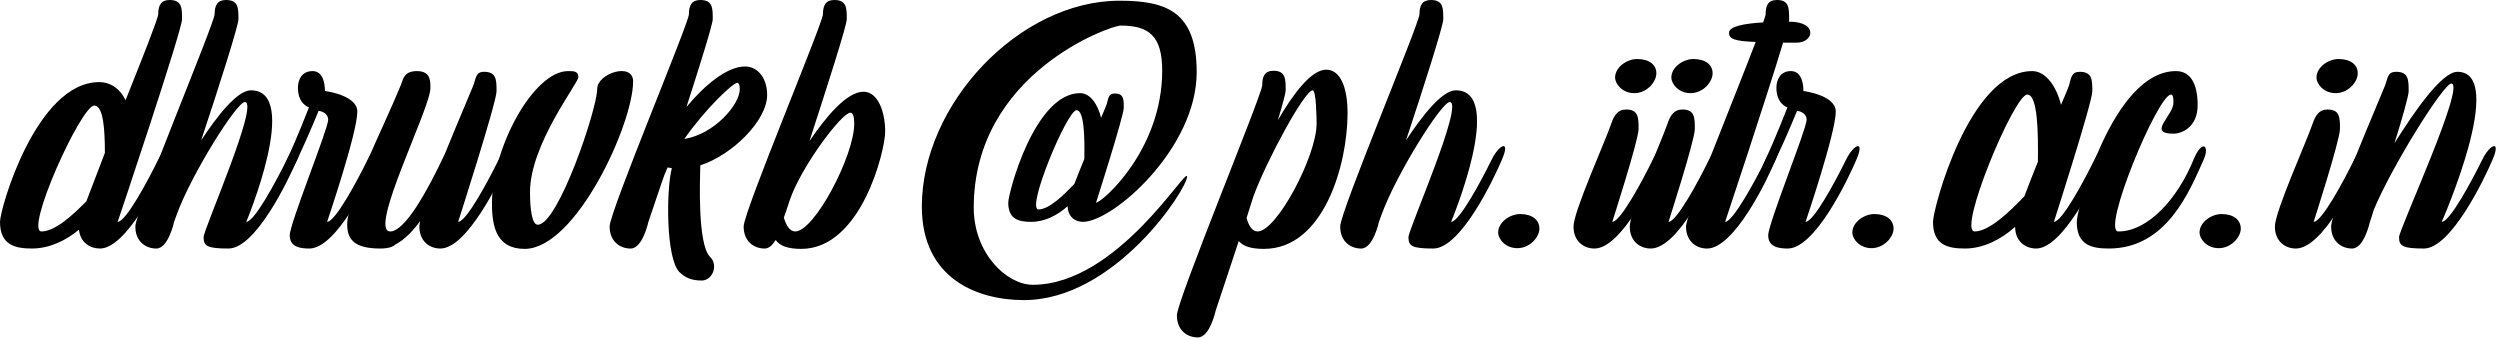
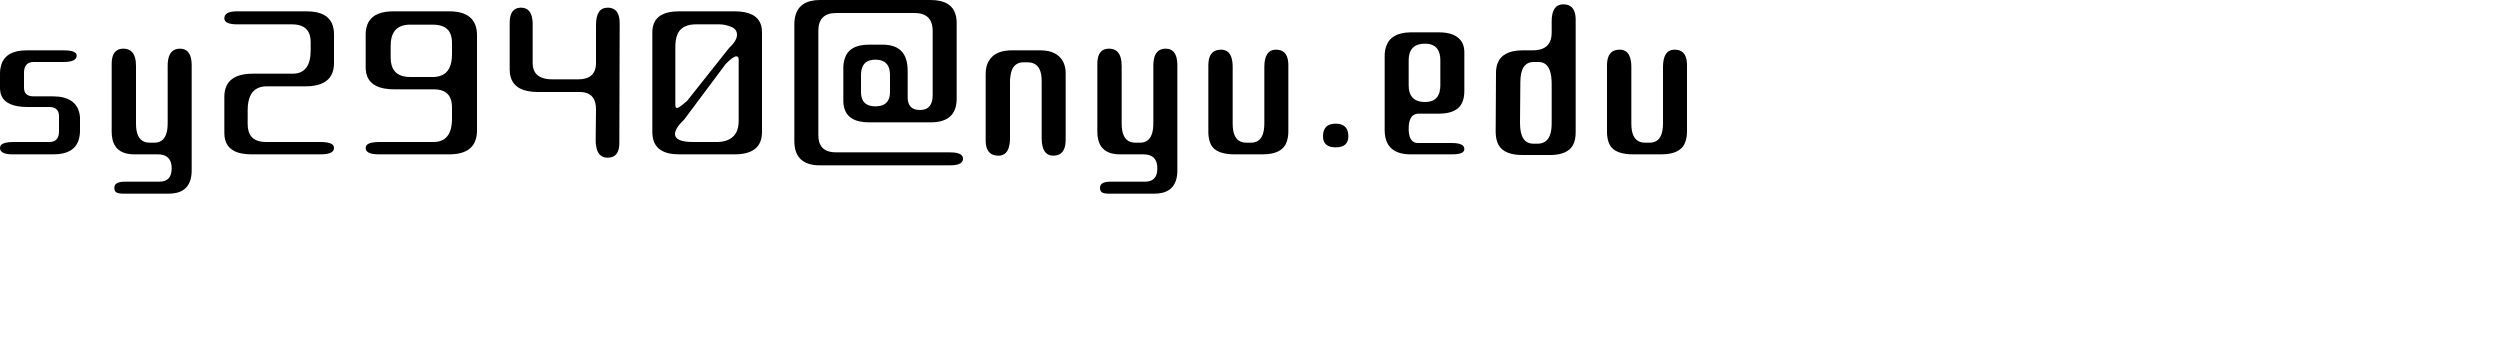
<svg xmlns="http://www.w3.org/2000/svg" width="450" height="61" viewBox="0 0 450 61">
  <g id="email" fill="currentColor">
-     <path d="M28.479 28.735C26.627 32.511 22.658 39.934 21.184 39.934C21.184 39.934 32.768 5.503 32.768 3.454C32.768 1.47 32.768 0 30.527 0C28.992 0 28.479 0.96 28.479 2.559C28.479 3.262 25.727 10.239 22.594 18.047C21.694 16.063 19.967 14.782 17.854 14.782C6.527 14.782 0 37.568 0 39.934C0 44.092 2.687 44.734 5.76 44.734C8.833 44.734 11.841 43.328 14.207 41.344C14.464 43.649 16.191 44.734 17.987 44.734C22.787 44.734 28.735 32.511 30.334 28.735C31.872 25.024 29.824 25.984 28.482 28.735H28.479ZM16.959 19.003C18.622 19.003 18.879 23.354 18.879 27.515C17.601 30.841 16.448 33.853 15.553 36.219C13.058 38.778 9.857 41.661 7.487 41.661C4.35 41.661 14.593 19.003 16.959 19.003Z" />
-     <path d="M51.624 28.735C49.768 32.511 45.8 39.934 44.33 39.934C44.33 39.934 54.247 16.256 45.161 16.256C42.667 16.256 39.016 20.991 36.2 25.277C39.401 15.677 42.92 4.607 42.92 3.454C42.92 1.47 42.92 0 40.679 0C39.144 0 38.63 0.96 38.63 2.559C38.63 4.157 24.359 38.078 24.359 40.769C24.359 43.453 26.215 44.738 28.138 44.738C30.311 44.738 31.336 39.938 31.336 39.938L31.846 38.528C34.473 31.358 42.599 18.368 44.073 18.368C46.76 18.368 36.646 41.28 36.646 42.686C36.646 44.288 37.288 44.734 41.128 44.734C45.993 44.734 51.881 32.511 53.48 28.735C55.078 25.024 52.966 25.984 51.624 28.735Z" />
-     <path d="M66.171 28.735C64.319 32.511 60.351 39.934 58.877 39.934C58.877 39.934 64.319 23.936 64.319 20.092C64.319 17.087 58.491 16.384 58.491 16.384C58.491 15.103 58.174 12.797 56.254 12.797C54.334 12.797 53.627 14.336 53.627 15.806C53.627 18.754 55.611 19.328 55.611 19.328C55.611 19.328 53.438 24.96 51.643 28.735C49.98 32.383 51.39 33.278 53.502 28.735C55.611 24.257 57.342 19.967 57.342 19.967C57.788 19.967 59.07 20.353 59.07 21.566C59.07 23.229 52.153 40.191 52.153 42.368C52.153 44.541 54.206 44.734 55.676 44.734C60.54 44.734 66.428 32.511 68.027 28.735C69.63 25.024 67.517 25.984 66.175 28.735H66.171Z" />
-     <path d="M89.759 28.735C87.907 32.511 83.939 39.934 82.465 39.934C82.465 39.934 89.377 18.429 89.377 16.448C89.377 14.4 89.377 12.926 87.136 12.926C85.602 12.926 85.73 14.014 85.152 15.488C84.642 16.766 82.336 22.14 80.095 27.647C76.897 34.495 72.865 41.661 70.242 41.661C66.209 41.661 77.472 19.517 77.472 15.87C77.472 14.593 77.536 12.797 75.042 12.797C72.608 12.797 72.547 14.4 72.162 15.292C68.768 23.55 62.498 35.584 62.498 40.448C62.498 43.132 63.839 44.734 68.45 44.734C69.921 44.734 70.756 44.417 71.134 44.031C72.736 43.2 74.21 41.726 75.616 39.806C75.552 40.255 75.488 40.577 75.488 40.766C75.488 43.457 77.344 44.734 79.267 44.734C84.067 44.734 90.016 32.511 91.615 28.735C93.153 25.024 91.105 25.984 89.763 28.735H89.759Z" />
-     <path d="M107.496 15.999C107.496 19.646 100.459 40.448 96.808 40.448C95.787 40.448 95.402 37.821 95.402 34.56C95.402 25.98 104.106 14.974 104.106 13.886C104.106 12.797 103.275 12.797 102.25 12.797C96.105 12.797 88.553 26.43 88.553 36.672C88.553 41.023 89.513 44.798 94.442 44.798C103.656 44.798 113.959 22.337 113.959 14.657C113.959 11.134 107.496 13.183 107.496 15.999ZM138.087 17.087C138.087 14.014 136.356 11.966 134.119 11.966C130.793 11.966 126.757 15.424 123.559 19.26C126.054 11.52 128.295 4.35 128.295 3.454C128.295 1.47 128.295 0 126.054 0C124.519 0 124.005 0.96 124.005 2.559C124.005 4.157 109.734 38.078 109.734 40.769C109.734 43.453 111.589 44.738 113.513 44.738C115.686 44.738 116.711 39.938 116.711 39.938L119.205 32.575C119.462 31.808 119.783 30.977 120.165 30.141C120.422 30.206 120.679 30.206 120.932 30.27C119.912 34.11 119.848 46.461 122.278 48.959C123.302 49.919 124.326 50.494 126.311 50.494C128.231 50.494 129.383 47.742 127.785 46.208C125.543 43.903 125.989 32.383 126.054 29.76C131.814 27.904 138.087 21.694 138.087 17.087ZM132.709 14.91C132.966 14.91 133.159 15.231 133.159 16.063C133.159 18.814 128.612 24.128 123.174 25.02C127.014 19.517 131.942 14.91 132.709 14.91ZM155.428 16.509C152.419 16.509 148.644 21.055 145.699 25.406C148.836 15.742 152.419 4.607 152.419 3.454C152.419 1.47 152.419 0 150.178 0C148.644 0 148.13 0.96 148.13 2.559C148.13 4.157 133.858 38.078 133.858 40.769C133.858 43.453 135.714 44.738 137.638 44.738C138.469 44.738 139.108 44.031 139.618 43.2C140.45 44.352 141.988 44.798 144.229 44.798C155.042 44.798 159.332 27.073 159.332 23.678C159.332 20.16 158.051 16.513 155.428 16.513V16.509ZM143.137 41.661C142.177 41.661 141.538 40.641 141.092 39.167C141.345 38.524 141.667 37.504 142.113 36.158C144.161 30.017 151.524 20.285 153.058 20.285C153.701 20.285 153.761 21.502 153.761 22.273C153.761 28.032 146.595 41.661 143.141 41.661H143.137ZM185.902 51.261C181.227 51.261 175.274 45.63 175.274 37.375C175.274 13.247 199.852 4.607 201.708 4.607C206.697 4.607 209.195 6.334 209.195 12.733C209.195 27.073 198.314 36.48 197.289 36.48C197.289 36.48 202.282 20.863 202.282 19.393C202.282 17.919 202.282 16.83 200.683 16.83C199.531 16.83 199.531 17.597 199.209 18.75C199.149 18.943 198.763 19.903 198.189 21.184C197.611 18.814 196.269 16.766 194.409 16.766C186.219 16.766 181.484 34.752 181.484 36.48C181.484 39.488 183.404 39.934 185.641 39.934C188.075 39.934 190.38 38.717 192.172 37.118C192.236 39.038 193.514 39.934 194.923 39.934C200.298 39.934 215.404 26.751 215.404 12.99C215.404 2.048 209.898 0.129 201.515 0.129C183.468 0.129 165.931 18.75 165.931 37.183C165.931 50.108 175.852 54.017 184.299 54.017C200.748 54.017 213.673 33.985 213.673 31.808C213.673 29.76 201.129 51.261 185.898 51.261H185.902ZM195.18 28.607C194.538 30.206 193.899 31.744 193.389 33.086C191.529 35.07 188.842 37.697 186.926 37.697C184.621 37.697 192.104 19.838 193.771 19.838C195.18 19.838 195.245 24.828 195.18 28.607ZM238.72 12.54C236.029 12.54 232.767 16.894 230.016 21.63C230.912 18.686 231.422 16.702 231.422 16.256C231.422 14.271 231.422 12.737 229.245 12.737C227.646 12.737 227.2 13.757 227.2 15.36C227.2 16.959 211.84 54.077 211.84 56.768C211.84 59.451 213.692 60.736 215.616 60.736C217.789 60.736 218.814 55.937 218.814 55.937C218.814 55.937 220.669 50.365 222.975 43.389C223.871 44.417 225.345 44.798 227.518 44.798C238.27 44.798 242.56 29.631 242.56 20.353C242.56 15.742 241.279 12.544 238.72 12.544V12.54ZM226.365 41.661C225.405 41.661 224.766 40.641 224.385 39.231C224.766 37.95 225.216 36.672 225.598 35.391C227.968 28.928 234.816 16.256 236.286 16.256C236.929 16.256 236.989 21.502 236.989 22.273C236.989 28.032 229.823 41.661 226.369 41.661H226.365ZM268.495 28.735C266.643 32.511 262.675 39.934 261.201 39.934C261.201 39.934 271.122 16.256 262.032 16.256C259.538 16.256 255.89 20.991 253.075 25.277C256.272 15.677 259.791 4.607 259.791 3.454C259.791 1.47 259.791 0 257.553 0C256.015 0 255.505 0.96 255.505 2.559C255.505 4.157 241.234 38.078 241.234 40.769C241.234 43.453 243.085 44.738 245.009 44.738C247.186 44.738 248.21 39.938 248.21 39.938L248.721 38.528C251.344 31.358 259.473 18.368 260.944 18.368C263.631 18.368 253.521 41.28 253.521 42.686C253.521 44.288 254.163 44.734 257.999 44.734C262.864 44.734 268.752 32.511 270.351 28.735C271.953 25.024 269.84 25.984 268.499 28.735H268.495ZM273.125 44.67C275.366 44.67 277.093 42.686 277.093 41.151C277.093 39.552 275.748 38.528 273.639 38.528C271.783 38.528 269.67 40.002 269.67 41.854C269.67 43.007 270.948 44.67 273.125 44.67ZM297.503 28.735C295.651 32.511 291.682 39.934 290.208 39.934C290.208 39.934 294.944 25.217 294.944 23.229C294.944 21.184 294.944 19.714 292.703 19.714C291.168 19.714 290.529 20.799 290.019 22.273C288.991 25.341 283.231 38.078 283.231 40.766C283.231 43.457 285.087 44.734 287.011 44.734C291.871 44.734 297.76 32.511 299.358 28.735C300.961 25.024 298.848 25.984 297.506 28.735H297.503ZM294.177 16.766C296.418 16.766 298.145 14.782 298.145 13.183C298.145 11.648 296.864 10.624 294.687 10.624C292.835 10.624 290.718 12.098 290.718 13.95C290.718 15.103 292.003 16.766 294.177 16.766Z" />
-     <path d="M307.628 28.735C305.776 32.511 301.807 39.934 300.333 39.934C300.333 39.934 305.069 25.217 305.069 23.229C305.069 21.184 305.069 19.714 302.828 19.714C301.293 19.714 300.655 20.799 300.144 22.273C299.116 25.341 293.356 38.078 293.356 40.766C293.356 43.457 295.212 44.734 297.136 44.734C301.996 44.734 307.885 32.511 309.484 28.735C311.086 25.024 308.973 25.984 307.632 28.735H307.628ZM304.302 16.766C306.539 16.766 308.27 14.782 308.27 13.183C308.27 11.648 306.989 10.624 304.812 10.624C302.96 10.624 300.844 12.098 300.844 13.95C300.844 15.103 302.129 16.766 304.302 16.766Z" />
-     <path d="M322.039 3.904H321.979C322.043 3.711 322.043 3.583 322.043 3.454C322.043 1.47 322.043 0 319.866 0C318.267 0 317.817 0.96 317.817 2.559C317.817 2.748 317.628 3.262 317.371 4.033C314.045 4.222 311.226 4.736 311.226 5.885C311.226 6.977 312.122 7.423 316.026 7.548C312.25 17.473 303.482 38.653 303.482 40.769C303.482 43.453 305.337 44.738 307.261 44.738C312.122 44.738 318.071 32.511 319.609 28.735C321.211 25.024 319.163 25.984 317.817 28.735C315.965 32.511 311.929 39.934 310.523 39.934C310.523 39.934 318.074 17.28 320.954 7.68H323.385C326.522 7.68 327.289 3.9 322.043 3.9L322.039 3.904Z" />
-     <path d="M332.297 28.735C330.437 32.511 326.472 39.934 325.002 39.934C325.002 39.934 330.437 23.936 330.437 20.092C330.437 17.087 324.617 16.384 324.617 16.384C324.617 15.103 324.295 12.797 322.375 12.797C320.455 12.797 319.752 14.336 319.752 15.806C319.752 18.754 321.737 19.328 321.737 19.328C321.737 19.328 319.56 24.96 317.768 28.735C316.105 32.383 317.511 33.278 319.62 28.735C321.737 24.257 323.464 19.967 323.464 19.967C323.91 19.967 325.191 20.353 325.191 21.566C325.191 23.229 318.278 40.191 318.278 42.368C318.278 44.541 320.327 44.734 321.797 44.734C326.661 44.734 332.55 32.511 334.152 28.735C335.751 25.024 333.638 25.984 332.297 28.735ZM336.874 44.67C339.115 44.67 340.842 42.686 340.842 41.151C340.842 39.552 339.5 38.528 337.388 38.528C335.532 38.528 333.419 40.002 333.419 41.854C333.419 43.007 334.7 44.67 336.874 44.67ZM376.997 28.735C375.145 32.511 371.176 39.934 369.702 39.934C369.702 39.934 376.615 18.429 376.615 16.448C376.615 14.4 376.615 12.926 374.374 12.926C372.839 12.926 372.839 13.95 372.389 15.488C372.261 15.87 371.747 17.087 370.98 18.879C370.212 15.677 368.296 12.797 365.798 12.797C354.471 12.797 347.94 37.568 347.94 39.934C347.94 44.092 350.567 44.734 353.7 44.734C357.03 44.734 360.231 43.071 362.725 40.83C362.725 43.457 364.581 44.734 366.505 44.734C371.305 44.734 377.254 32.511 378.852 28.735C380.391 25.024 378.342 25.984 377 28.735H376.997ZM364.902 17.023C366.822 17.023 366.886 23.936 366.822 29.117C365.982 31.176 365.171 33.246 364.388 35.327C361.765 38.078 358.054 41.661 355.431 41.661C352.294 41.661 362.536 17.023 364.902 17.023Z" />
-     <path d="M394.809 28.8C391.929 35.837 386.615 41.661 381.305 41.661C378.168 41.661 388.411 17.023 390.777 17.023C391.098 17.023 391.223 17.473 391.223 18.433C391.223 20.863 386.423 24.064 391.223 24.064C392.697 24.064 395.577 22.911 395.577 18.943C395.577 14.974 394.231 12.797 391.672 12.797C380.345 12.797 373.818 37.568 373.818 39.934C373.818 44.092 376.441 44.734 379.578 44.734C390.009 44.734 394.103 34.431 396.661 28.735C397.818 26.113 396.344 25.024 394.809 28.8ZM399.375 44.67C401.612 44.67 403.343 42.686 403.343 41.151C403.343 39.552 401.998 38.528 399.885 38.528C398.033 38.528 395.917 40.002 395.917 41.854C395.917 43.007 397.202 44.67 399.375 44.67ZM423.753 28.735C421.897 32.511 417.932 39.934 416.458 39.934C416.458 39.934 421.194 25.217 421.194 23.229C421.194 21.184 421.194 19.714 418.953 19.714C417.418 19.714 416.776 20.799 416.266 22.273C415.241 25.341 409.481 38.078 409.481 40.766C409.481 43.457 411.337 44.734 413.257 44.734C418.121 44.734 424.01 32.511 425.608 28.735C427.207 25.024 425.098 25.984 423.756 28.735H423.753ZM420.427 16.766C422.664 16.766 424.395 14.782 424.395 13.183C424.395 11.648 423.11 10.624 420.937 10.624C419.081 10.624 416.969 12.098 416.969 13.95C416.969 15.103 418.25 16.766 420.427 16.766Z" />
-     <path d="M446.808 28.735C444.948 32.511 440.983 39.934 439.513 39.934C439.513 39.934 451.415 12.926 442.325 12.926C439.509 12.926 434.517 20.16 430.998 25.791C432.408 21.312 433.557 17.212 433.557 16.448C433.557 14.4 433.557 12.926 431.319 12.926C429.717 12.926 429.845 14.014 429.271 15.488C428.247 18.047 419.607 38.078 419.607 40.766C419.607 43.457 421.459 44.734 423.382 44.734C425.559 44.734 426.583 39.934 426.583 39.934C426.583 39.934 426.901 39.103 427.286 37.757C430.488 30.017 439.831 15.042 441.237 15.042C443.928 15.042 431.829 41.28 431.829 42.686C431.829 44.288 432.472 44.734 436.308 44.734C441.108 44.734 447.061 32.511 448.663 28.735C450.262 25.024 448.149 25.984 446.808 28.735Z" />
+     <path d="M 142.981 25.381 L 142.981 4.441 A 6.124 6.124 0 0 1 143.218 2.657 Q 143.816 0.696 145.92 0.182 A 7.111 7.111 0 0 1 147.601 0.001 L 167.521 0.001 A 7.702 7.702 0 0 1 169.287 0.185 Q 171.669 0.748 172.104 3.035 A 5.928 5.928 0 0 1 172.201 4.141 L 172.201 17.761 Q 172.201 22.021 167.521 22.021 L 156.421 22.021 A 7.977 7.977 0 0 1 154.692 21.85 Q 152.241 21.304 151.868 19.003 A 5.517 5.517 0 0 1 151.801 18.121 L 151.801 12.301 A 5.692 5.692 0 0 1 152.043 10.563 Q 152.852 8.041 156.361 8.041 L 158.881 8.041 A 6.21 6.21 0 0 1 160.689 8.281 Q 163.381 9.101 163.381 12.721 L 163.381 17.521 Q 163.381 19.801 165.601 19.801 A 2.734 2.734 0 0 0 166.571 19.642 Q 167.776 19.186 167.872 17.419 A 5.834 5.834 0 0 0 167.881 17.101 L 167.881 5.581 Q 167.881 3.01 165.841 2.479 A 4.773 4.773 0 0 0 164.641 2.341 L 150.541 2.341 Q 147.301 2.341 147.301 5.521 L 147.301 24.361 Q 147.301 26.801 149.324 27.295 A 4.889 4.889 0 0 0 150.481 27.421 L 170.941 27.421 A 7.631 7.631 0 0 1 171.726 27.457 Q 173.341 27.625 173.341 28.561 Q 173.341 29.629 171.486 29.746 A 7.712 7.712 0 0 1 171.001 29.761 L 147.601 29.761 Q 142.981 29.761 142.981 25.381 Z M 54.961 15.541 L 48.001 15.541 A 3.816 3.816 0 0 0 46.485 15.819 Q 44.843 16.525 44.617 19.019 A 9.341 9.341 0 0 0 44.581 19.861 L 44.581 22.321 A 4.572 4.572 0 0 0 44.747 23.613 Q 45.169 25.043 46.661 25.423 A 4.951 4.951 0 0 0 47.881 25.561 L 57.721 25.561 Q 59.086 25.561 59.675 25.91 A 0.815 0.815 0 0 1 60.121 26.641 Q 60.121 27.781 57.721 27.781 L 45.241 27.781 A 9.026 9.026 0 0 1 43.467 27.622 Q 40.699 27.065 40.414 24.546 A 5.376 5.376 0 0 1 40.381 23.941 L 40.381 17.461 Q 40.381 13.623 44.689 13.292 A 11.129 11.129 0 0 1 45.541 13.261 L 52.681 13.261 Q 55.921 13.261 55.921 9.061 L 55.921 7.561 A 4.324 4.324 0 0 0 55.748 6.283 Q 55.16 4.381 52.561 4.381 L 42.721 4.381 Q 40.381 4.381 40.381 3.301 Q 40.381 2.127 42.357 2.047 A 7.429 7.429 0 0 1 42.661 2.041 L 55.201 2.041 A 8.521 8.521 0 0 1 57.042 2.221 Q 59.652 2.802 60.049 5.244 A 5.838 5.838 0 0 1 60.121 6.181 L 60.121 11.341 Q 60.121 15.178 55.813 15.509 A 11.129 11.129 0 0 1 54.961 15.541 Z M 30.181 22.201 L 30.181 11.821 A 6.213 6.213 0 0 1 30.269 10.723 Q 30.613 8.816 32.302 8.762 A 3.115 3.115 0 0 1 32.401 8.761 Q 34.158 8.761 34.445 10.861 A 6.673 6.673 0 0 1 34.501 11.761 L 34.501 30.661 A 6.163 6.163 0 0 1 34.303 32.297 Q 33.786 34.17 31.921 34.674 A 5.982 5.982 0 0 1 30.361 34.861 L 22.201 34.861 A 5.354 5.354 0 0 1 21.775 34.845 Q 21.366 34.812 21.104 34.711 A 1.156 1.156 0 0 1 20.971 34.651 A 0.671 0.671 0 0 1 20.661 34.287 Q 20.581 34.08 20.581 33.781 A 0.89 0.89 0 0 1 21.139 32.93 Q 21.616 32.701 22.501 32.701 L 28.681 32.701 A 2.939 2.939 0 0 0 29.586 32.573 Q 30.54 32.264 30.802 31.207 A 3.783 3.783 0 0 0 30.901 30.301 Q 30.901 28.301 29.314 27.888 A 3.713 3.713 0 0 0 28.381 27.781 L 24.781 27.781 L 24.181 27.781 A 5.874 5.874 0 0 1 22.566 27.578 Q 20.756 27.06 20.275 25.211 A 6.011 6.011 0 0 1 20.101 23.701 L 20.101 11.521 A 5.321 5.321 0 0 1 20.187 10.515 Q 20.502 8.886 21.968 8.769 A 2.937 2.937 0 0 1 22.201 8.761 A 2.323 2.323 0 0 1 23.277 8.994 Q 24.24 9.489 24.433 11.038 A 6.837 6.837 0 0 1 24.481 11.881 L 24.481 22.261 A 7.002 7.002 0 0 0 24.578 23.487 Q 24.971 25.681 26.941 25.681 L 27.781 25.681 A 2.289 2.289 0 0 0 28.981 25.382 Q 30.181 24.661 30.181 22.201 Z M 207.601 22.201 L 207.601 11.821 A 6.213 6.213 0 0 1 207.689 10.723 Q 208.033 8.816 209.722 8.762 A 3.115 3.115 0 0 1 209.821 8.761 Q 211.578 8.761 211.865 10.861 A 6.673 6.673 0 0 1 211.921 11.761 L 211.921 30.661 A 6.163 6.163 0 0 1 211.723 32.297 Q 211.206 34.17 209.341 34.674 A 5.982 5.982 0 0 1 207.781 34.861 L 199.621 34.861 A 5.354 5.354 0 0 1 199.195 34.845 Q 198.786 34.812 198.524 34.711 A 1.156 1.156 0 0 1 198.391 34.651 A 0.671 0.671 0 0 1 198.081 34.287 Q 198.001 34.08 198.001 33.781 A 0.89 0.89 0 0 1 198.559 32.93 Q 199.036 32.701 199.921 32.701 L 206.101 32.701 A 2.939 2.939 0 0 0 207.006 32.573 Q 207.96 32.264 208.222 31.207 A 3.783 3.783 0 0 0 208.321 30.301 Q 208.321 28.301 206.734 27.888 A 3.713 3.713 0 0 0 205.801 27.781 L 202.201 27.781 L 201.601 27.781 A 5.874 5.874 0 0 1 199.986 27.578 Q 198.176 27.06 197.695 25.211 A 6.011 6.011 0 0 1 197.521 23.701 L 197.521 11.521 A 5.321 5.321 0 0 1 197.607 10.515 Q 197.922 8.886 199.388 8.769 A 2.937 2.937 0 0 1 199.621 8.761 A 2.323 2.323 0 0 1 200.697 8.994 Q 201.66 9.489 201.853 11.038 A 6.837 6.837 0 0 1 201.901 11.881 L 201.901 22.261 A 7.002 7.002 0 0 0 201.998 23.487 Q 202.391 25.681 204.361 25.681 L 205.201 25.681 A 2.289 2.289 0 0 0 206.401 25.382 Q 207.601 24.661 207.601 22.201 Z M 85.861 6.361 L 85.861 23.461 Q 85.861 27.568 81.358 27.77 A 10.664 10.664 0 0 1 80.881 27.781 L 68.161 27.781 Q 66.781 27.781 66.215 27.384 A 0.863 0.863 0 0 1 65.821 26.641 A 0.824 0.824 0 0 1 66.297 25.893 Q 66.7 25.667 67.444 25.595 A 8.079 8.079 0 0 1 68.221 25.561 L 78.001 25.561 Q 81.361 25.561 81.361 21.361 L 81.361 19.321 Q 81.361 16.75 79.321 16.219 A 4.773 4.773 0 0 0 78.121 16.081 L 70.981 16.081 A 9.858 9.858 0 0 1 69.097 15.917 Q 66.077 15.326 65.841 12.599 A 5.543 5.543 0 0 1 65.821 12.121 L 65.821 6.241 A 5.03 5.03 0 0 1 66.113 4.452 Q 66.943 2.263 70.13 2.061 A 10.631 10.631 0 0 1 70.801 2.041 L 80.881 2.041 Q 85.861 2.041 85.861 6.361 Z M 104.341 16.561 L 96.841 16.561 A 9.358 9.358 0 0 1 94.979 16.392 Q 91.741 15.732 91.741 12.481 L 91.741 4.141 Q 91.741 1.479 93.638 1.384 A 2.86 2.86 0 0 1 93.781 1.381 Q 95.538 1.381 95.825 3.481 A 6.673 6.673 0 0 1 95.881 4.381 L 95.881 11.341 A 3.456 3.456 0 0 0 96.095 12.609 Q 96.752 14.281 99.421 14.281 L 104.041 14.281 A 5.204 5.204 0 0 0 105.264 14.15 Q 106.901 13.753 107.209 12.15 A 4.286 4.286 0 0 0 107.281 11.341 L 107.281 4.501 Q 107.281 1.381 109.381 1.381 A 2.32 2.32 0 0 1 110.363 1.574 Q 111.347 2.029 111.509 3.558 A 6.124 6.124 0 0 1 111.541 4.201 L 111.481 25.741 A 4.871 4.871 0 0 1 111.394 26.704 Q 111.054 28.381 109.381 28.381 A 2.023 2.023 0 0 1 108.278 28.094 Q 107.476 27.587 107.282 26.184 A 7.223 7.223 0 0 1 107.221 25.201 L 107.281 19.681 A 4.785 4.785 0 0 0 107.141 18.47 Q 106.736 16.925 105.154 16.63 A 4.442 4.442 0 0 0 104.341 16.561 Z M 8.881 19.261 L 4.981 19.261 A 10.734 10.734 0 0 1 3.225 19.13 Q 0.111 18.611 0.005 16.025 A 4.51 4.51 0 0 1 0.001 15.841 L 0.001 13.321 A 5.4 5.4 0 0 1 0.264 11.558 Q 1.126 9.061 4.801 9.061 L 11.521 9.061 A 8.172 8.172 0 0 1 12.267 9.092 Q 13.478 9.203 13.733 9.718 A 0.673 0.673 0 0 1 13.801 10.021 Q 13.801 11.161 11.401 11.161 L 6.061 11.161 A 2.174 2.174 0 0 0 5.33 11.273 Q 4.321 11.632 4.321 13.141 L 4.321 15.781 A 1.996 1.996 0 0 0 4.416 16.426 Q 4.72 17.314 5.985 17.34 A 3.755 3.755 0 0 0 6.061 17.341 L 9.481 17.341 Q 13.679 17.341 14.317 20.493 A 5.553 5.553 0 0 1 14.401 21.061 L 14.401 23.461 A 5.619 5.619 0 0 1 14.143 25.242 Q 13.302 27.757 9.727 27.78 A 10.292 10.292 0 0 1 9.661 27.781 L 2.221 27.781 Q 0.001 27.781 0.001 26.641 A 0.824 0.824 0 0 1 0.477 25.893 Q 0.88 25.667 1.624 25.595 A 8.079 8.079 0 0 1 2.401 25.561 L 8.881 25.561 Q 10.621 25.561 10.621 23.641 L 10.621 20.941 Q 10.621 19.261 8.881 19.261 Z M 187.501 24.841 L 187.501 14.581 A 6.584 6.584 0 0 0 187.399 13.365 Q 187.017 11.343 185.205 11.227 A 3.534 3.534 0 0 0 184.981 11.221 L 184.201 11.221 A 2.197 2.197 0 0 0 182.942 11.568 Q 182.083 12.148 181.87 13.699 A 8.31 8.31 0 0 0 181.801 14.821 L 181.801 24.841 A 7.211 7.211 0 0 1 181.727 25.921 Q 181.509 27.35 180.649 27.807 A 1.996 1.996 0 0 1 179.701 28.021 A 2.667 2.667 0 0 1 178.717 27.853 Q 177.555 27.394 177.435 25.675 A 5.938 5.938 0 0 1 177.421 25.261 L 177.421 13.261 A 5.099 5.099 0 0 1 177.585 11.93 A 3.719 3.719 0 0 1 178.591 10.201 A 3.626 3.626 0 0 1 179.951 9.385 Q 180.881 9.061 182.161 9.061 L 187.261 9.061 Q 188.813 9.061 189.852 9.603 A 3.523 3.523 0 0 1 190.651 10.171 Q 191.821 11.281 191.821 13.201 L 191.821 25.141 A 5.479 5.479 0 0 1 191.729 26.192 Q 191.37 28.021 189.601 28.021 Q 187.56 28.021 187.502 25.016 A 9.232 9.232 0 0 1 187.501 24.841 Z M 227.581 22.201 L 227.581 12.061 Q 227.581 8.941 229.681 8.941 Q 231.696 8.941 231.882 11.215 A 5.969 5.969 0 0 1 231.901 11.701 L 231.901 23.581 A 6.976 6.976 0 0 1 231.811 24.744 Q 231.576 26.127 230.731 26.821 A 3.8 3.8 0 0 1 229.481 27.485 Q 228.927 27.665 228.254 27.735 A 8.801 8.801 0 0 1 227.341 27.781 L 222.181 27.781 A 9.888 9.888 0 0 1 220.93 27.707 Q 219.46 27.519 218.641 26.851 A 2.775 2.775 0 0 1 217.813 25.671 Q 217.633 25.204 217.556 24.618 A 7.126 7.126 0 0 1 217.501 23.701 L 217.501 11.761 A 5.122 5.122 0 0 1 217.595 10.731 Q 217.919 9.157 219.363 8.967 A 3.2 3.2 0 0 1 219.781 8.941 A 1.946 1.946 0 0 1 220.866 9.23 Q 221.632 9.729 221.82 11.087 A 7.132 7.132 0 0 1 221.881 12.061 L 221.881 22.261 A 7.002 7.002 0 0 0 221.978 23.487 Q 222.371 25.681 224.341 25.681 L 225.181 25.681 A 2.289 2.289 0 0 0 226.381 25.382 Q 227.581 24.661 227.581 22.201 Z M 299.341 22.201 L 299.341 12.061 Q 299.341 8.941 301.441 8.941 Q 303.456 8.941 303.642 11.215 A 5.969 5.969 0 0 1 303.661 11.701 L 303.661 23.581 A 6.976 6.976 0 0 1 303.571 24.744 Q 303.336 26.127 302.491 26.821 A 3.8 3.8 0 0 1 301.241 27.485 Q 300.687 27.665 300.014 27.735 A 8.801 8.801 0 0 1 299.101 27.781 L 293.941 27.781 A 9.888 9.888 0 0 1 292.69 27.707 Q 291.22 27.519 290.401 26.851 A 2.775 2.775 0 0 1 289.573 25.671 Q 289.393 25.204 289.316 24.618 A 7.126 7.126 0 0 1 289.261 23.701 L 289.261 11.761 A 5.122 5.122 0 0 1 289.355 10.731 Q 289.679 9.157 291.123 8.967 A 3.2 3.2 0 0 1 291.541 8.941 A 1.946 1.946 0 0 1 292.626 9.23 Q 293.392 9.729 293.58 11.087 A 7.132 7.132 0 0 1 293.641 12.061 L 293.641 22.261 A 7.002 7.002 0 0 0 293.738 23.487 Q 294.131 25.681 296.101 25.681 L 296.941 25.681 A 2.289 2.289 0 0 0 298.141 25.382 Q 299.341 24.661 299.341 22.201 Z M 137.161 5.821 L 137.161 23.761 Q 137.161 27.781 132.241 27.781 L 122.221 27.781 Q 117.982 27.781 117.486 24.645 A 5.671 5.671 0 0 1 117.421 23.761 L 117.421 5.821 A 4.188 4.188 0 0 1 117.735 4.134 Q 118.519 2.338 121.258 2.083 A 10.383 10.383 0 0 1 122.221 2.041 L 132.241 2.041 A 9.389 9.389 0 0 1 134.037 2.196 Q 137.161 2.808 137.161 5.821 Z M 255.241 25.741 L 261.301 25.741 Q 262.622 25.741 263.178 26.103 A 0.816 0.816 0 0 1 263.581 26.821 A 0.729 0.729 0 0 1 263.16 27.481 Q 262.798 27.685 262.125 27.75 A 7.346 7.346 0 0 1 261.421 27.781 L 253.921 27.781 A 7.235 7.235 0 0 1 252.112 27.575 Q 249.787 26.972 249.345 24.608 A 6.577 6.577 0 0 1 249.241 23.401 L 249.241 10.141 A 5.546 5.546 0 0 1 249.504 8.353 Q 250.345 5.881 253.867 5.822 A 10.379 10.379 0 0 1 254.041 5.821 L 259.021 5.821 Q 260.477 5.821 261.481 6.22 A 3.658 3.658 0 0 1 262.411 6.751 A 3.021 3.021 0 0 1 263.529 8.722 A 4.492 4.492 0 0 1 263.581 9.421 L 263.581 16.321 Q 263.581 18.541 262.411 19.501 A 3.8 3.8 0 0 1 261.161 20.165 Q 260.607 20.345 259.934 20.415 A 8.801 8.801 0 0 1 259.021 20.461 L 255.361 20.461 A 1.648 1.648 0 0 0 254.416 20.721 Q 253.772 21.156 253.613 22.319 A 6.233 6.233 0 0 0 253.561 23.161 A 5.932 5.932 0 0 0 253.62 24.037 Q 253.787 25.15 254.427 25.536 A 1.547 1.547 0 0 0 255.241 25.741 Z M 273.961 9.061 L 275.881 9.061 A 5.335 5.335 0 0 0 277.192 8.914 Q 279.301 8.377 279.301 5.881 L 279.301 3.841 Q 279.301 0.865 281.287 0.783 A 2.767 2.767 0 0 1 281.401 0.781 Q 283.416 0.781 283.602 3.055 A 5.969 5.969 0 0 1 283.621 3.541 L 283.621 23.821 Q 283.621 25.189 283.151 26.075 A 2.798 2.798 0 0 1 282.451 26.941 A 3.752 3.752 0 0 1 281.24 27.588 Q 280.697 27.769 280.034 27.845 A 9.075 9.075 0 0 1 279.001 27.901 L 274.021 27.901 A 9.292 9.292 0 0 1 272.702 27.813 Q 272.028 27.716 271.485 27.512 A 3.707 3.707 0 0 1 270.421 26.911 A 2.997 2.997 0 0 1 269.521 25.6 Q 269.221 24.782 269.221 23.641 L 269.281 13.141 A 4.925 4.925 0 0 1 269.555 11.426 Q 270.414 9.106 273.961 9.061 Z M 124.741 25.561 L 129.181 25.561 Q 129.841 25.561 130.501 25.381 Q 131.161 25.201 131.731 24.781 A 2.635 2.635 0 0 0 132.401 24.047 A 3.407 3.407 0 0 0 132.631 23.611 Q 132.88 23.044 132.941 22.22 A 7.594 7.594 0 0 0 132.961 21.661 L 132.961 10.741 A 1.269 1.269 0 0 0 132.945 10.529 Q 132.879 10.141 132.541 10.141 A 0.767 0.767 0 0 0 132.242 10.216 Q 131.677 10.464 130.621 11.521 L 123.181 21.481 Q 121.505 23.097 121.501 24.116 A 1.248 1.248 0 0 0 121.501 24.121 Q 121.501 25.561 124.741 25.561 Z M 123.661 18.181 L 131.281 8.581 A 6.881 6.881 0 0 0 131.901 7.943 Q 132.535 7.192 132.64 6.509 A 1.761 1.761 0 0 0 132.661 6.241 A 1.424 1.424 0 0 0 132.474 5.505 Q 132.206 5.048 131.551 4.801 A 7.028 7.028 0 0 0 130.559 4.503 Q 130.003 4.381 129.489 4.381 A 4.306 4.306 0 0 0 129.481 4.381 L 125.281 4.381 A 5.732 5.732 0 0 0 124.221 4.472 Q 123.631 4.583 123.171 4.83 A 2.751 2.751 0 0 0 122.491 5.341 A 2.838 2.838 0 0 0 121.889 6.319 Q 121.566 7.165 121.561 8.422 A 9.948 9.948 0 0 0 121.561 8.461 L 121.561 18.901 A 1.452 1.452 0 0 0 121.571 19.084 Q 121.617 19.441 121.861 19.441 A 0.503 0.503 0 0 0 122.052 19.389 Q 122.513 19.185 123.661 18.181 Z M 273.661 14.821 L 273.601 22.141 Q 273.601 25.861 276.001 25.861 L 276.781 25.861 A 2.4 2.4 0 0 0 278.041 25.546 Q 279.006 24.966 279.232 23.312 A 8.246 8.246 0 0 0 279.301 22.201 L 279.301 15.121 A 10.018 10.018 0 0 0 279.219 13.775 Q 278.862 11.161 276.961 11.161 L 276.061 11.161 Q 273.661 11.161 273.661 14.821 Z M 73.861 13.861 L 77.881 13.861 A 4.211 4.211 0 0 0 79.362 13.621 Q 81.361 12.872 81.361 9.781 L 81.361 7.681 A 4.409 4.409 0 0 0 81.185 6.379 Q 80.743 4.948 79.185 4.573 A 5.337 5.337 0 0 0 77.941 4.441 L 73.801 4.441 A 4.587 4.587 0 0 0 72.382 4.641 Q 70.323 5.311 70.321 8.214 A 8.5 8.5 0 0 0 70.321 8.221 L 70.321 10.381 A 4.916 4.916 0 0 0 70.499 11.768 Q 70.952 13.305 72.553 13.713 A 5.305 5.305 0 0 0 73.861 13.861 Z M 253.561 10.861 L 253.561 15.361 A 4.427 4.427 0 0 0 253.701 16.529 Q 254.204 18.361 256.501 18.361 Q 258.665 18.361 259.132 16.516 A 4.72 4.72 0 0 0 259.261 15.361 L 259.261 10.861 A 4.728 4.728 0 0 0 259.133 9.71 Q 258.668 7.861 256.501 7.861 A 4.141 4.141 0 0 0 255.328 8.012 Q 254.03 8.396 253.686 9.752 A 4.509 4.509 0 0 0 253.561 10.861 Z M 154.981 13.501 L 154.981 16.561 Q 154.981 18.608 156.605 19.031 A 3.801 3.801 0 0 0 157.561 19.141 Q 159.645 19.141 160.084 17.533 A 3.697 3.697 0 0 0 160.201 16.561 L 160.201 13.501 A 4.167 4.167 0 0 0 160.074 12.425 Q 159.705 11.045 158.254 10.796 A 4.095 4.095 0 0 0 157.561 10.741 A 3.449 3.449 0 0 0 156.509 10.887 Q 154.981 11.377 154.981 13.501 Z M 240.421 26.521 Q 238.141 26.521 238.141 24.541 Q 238.141 22.731 239.576 22.358 A 3.359 3.359 0 0 1 240.421 22.261 Q 242.23 22.261 242.604 23.696 A 3.359 3.359 0 0 1 242.701 24.541 Q 242.701 26.521 240.421 26.521 Z" vector-effect="non-scaling-stroke" />
  </g>
</svg>
